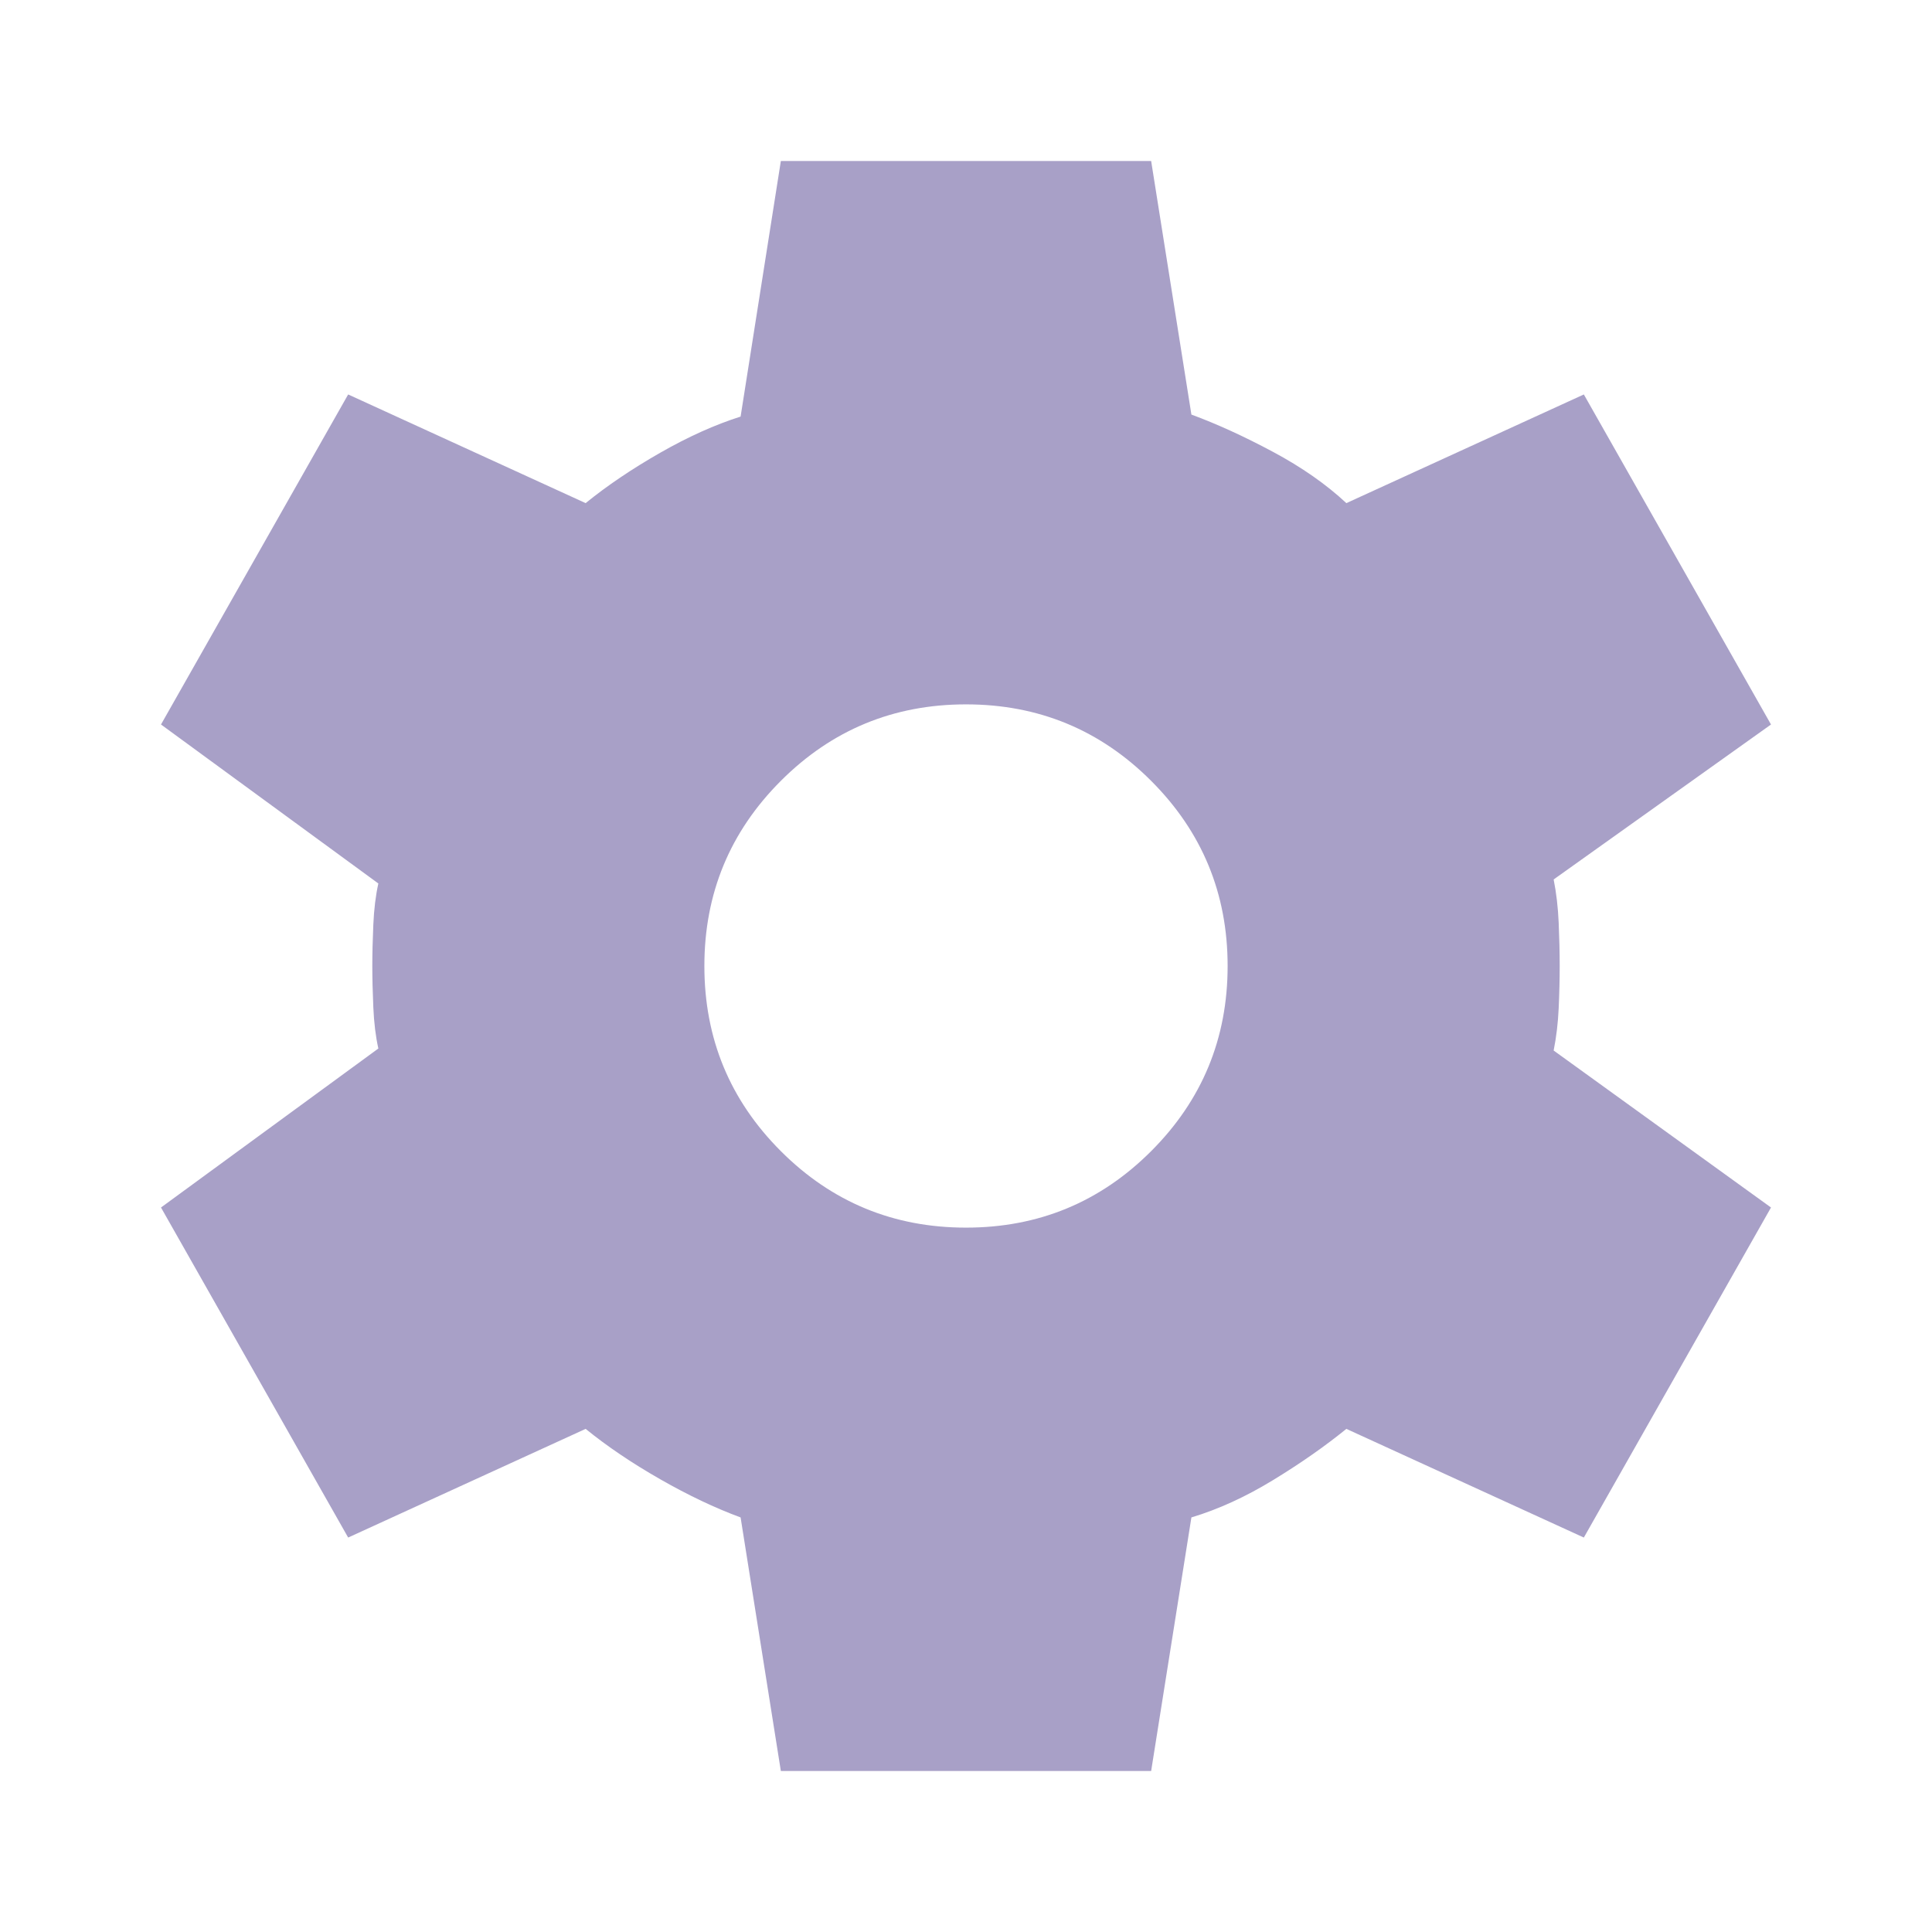
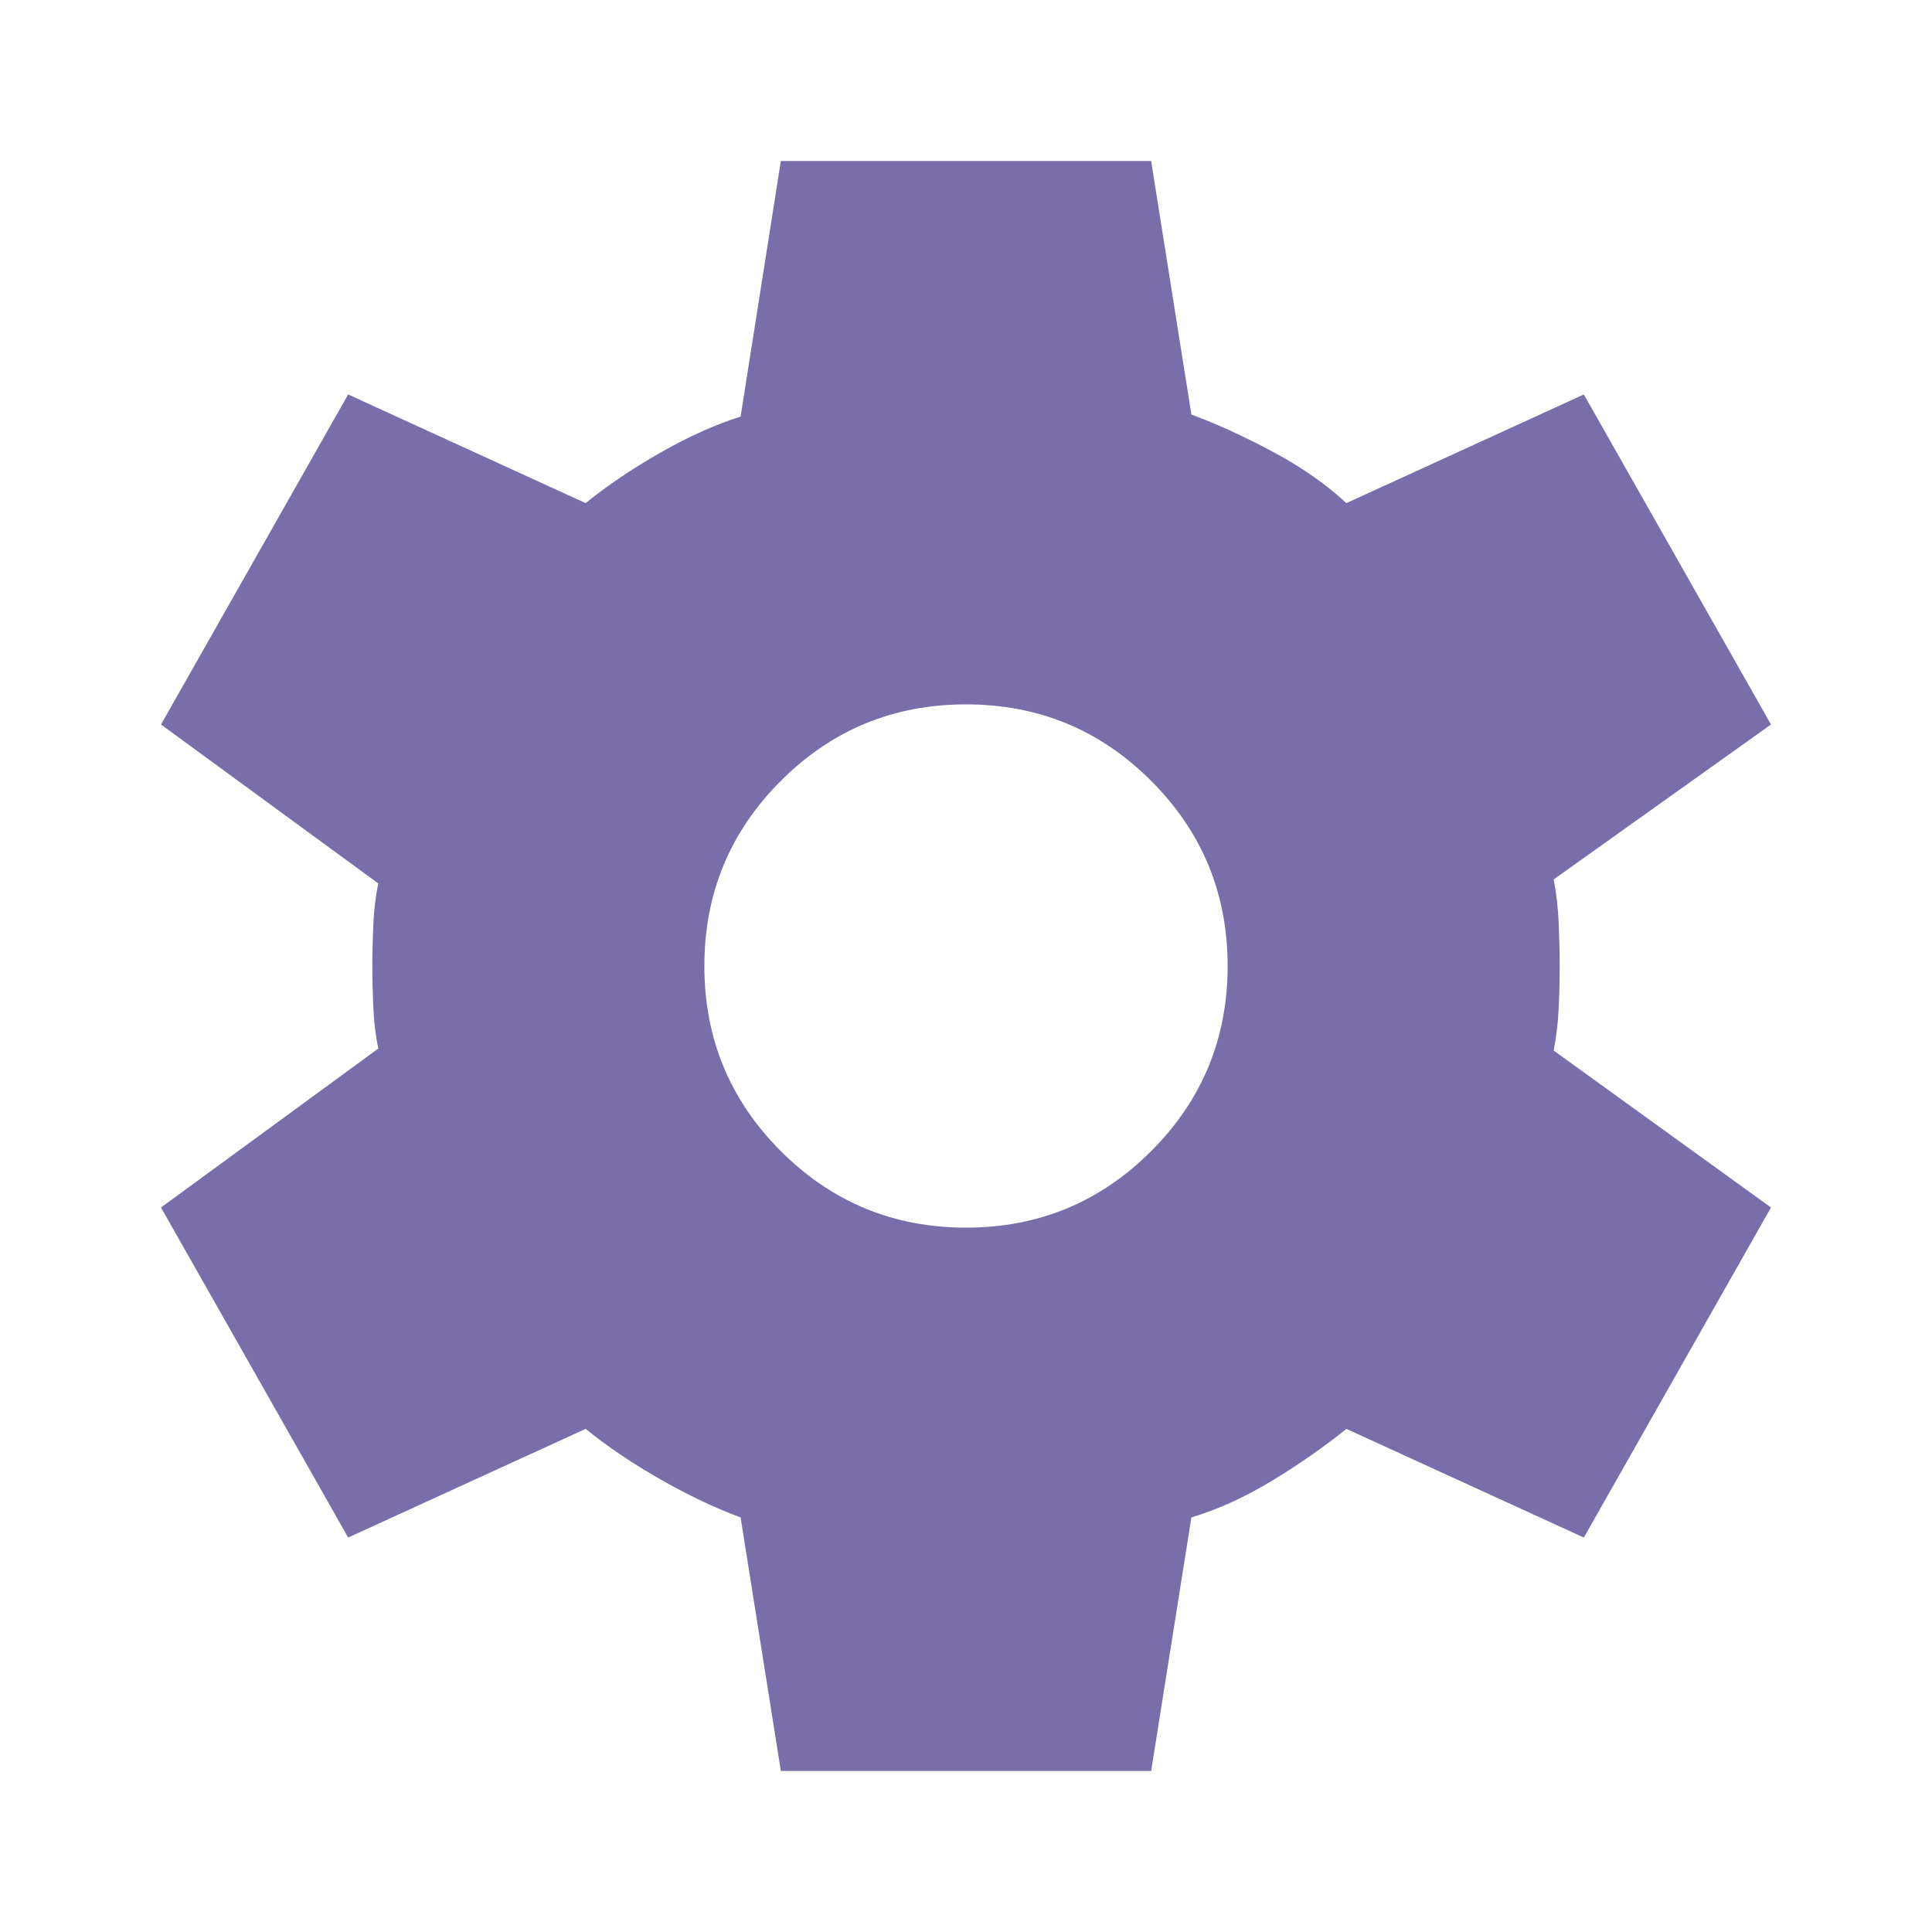
- <svg xmlns="http://www.w3.org/2000/svg" height="48" width="48" fill="#a8a0c7">
+ <svg xmlns="http://www.w3.org/2000/svg" height="48" width="48" fill="#7a6eaa">
  <path d="m19.4 44-1-6.3q-.95-.35-2-.95t-1.85-1.25l-5.9 2.7L4 30l5.4-3.95q-.1-.45-.125-1.025Q9.25 24.45 9.25 24q0-.45.025-1.025T9.4 21.95L4 18l4.65-8.2 5.9 2.7q.8-.65 1.85-1.25t2-.9l1-6.35h9.2l1 6.3q.95.35 2.025.925Q32.7 11.8 33.45 12.5l5.9-2.7L44 18l-5.4 3.85q.1.5.125 1.075.025.575.025 1.075t-.025 1.05q-.025.55-.125 1.05L44 30l-4.65 8.2-5.9-2.7q-.8.65-1.825 1.275-1.025.625-2.025.925l-1 6.3ZM24 30.5q2.7 0 4.6-1.9 1.9-1.9 1.9-4.6 0-2.7-1.9-4.6-1.9-1.9-4.6-1.9-2.7 0-4.6 1.9-1.9 1.9-1.9 4.6 0 2.7 1.9 4.6 1.9 1.9 4.6 1.9Z" />
</svg>
